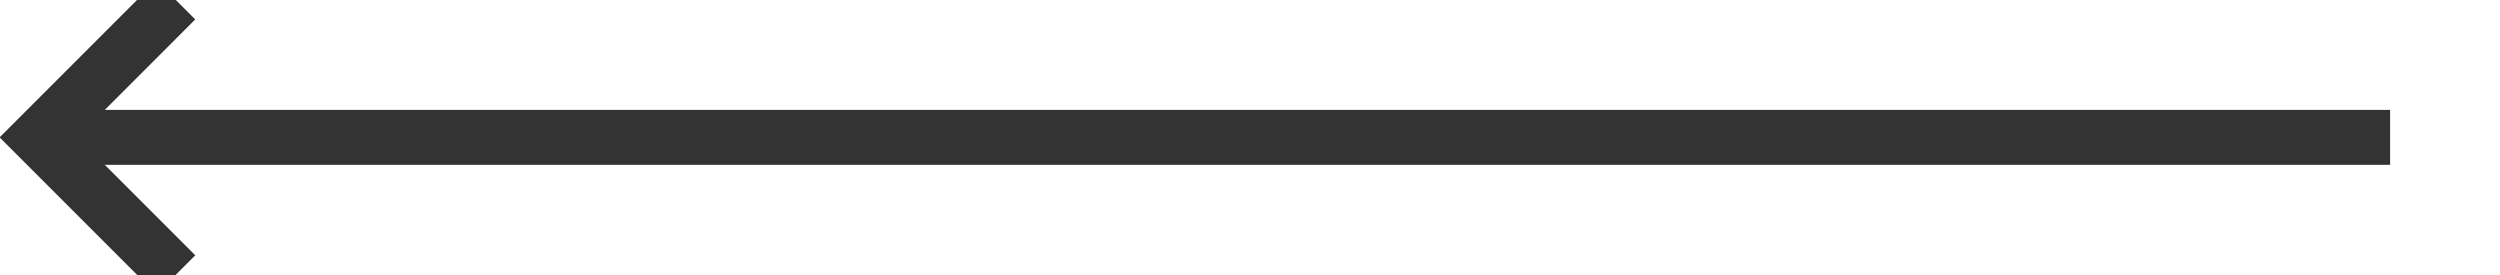
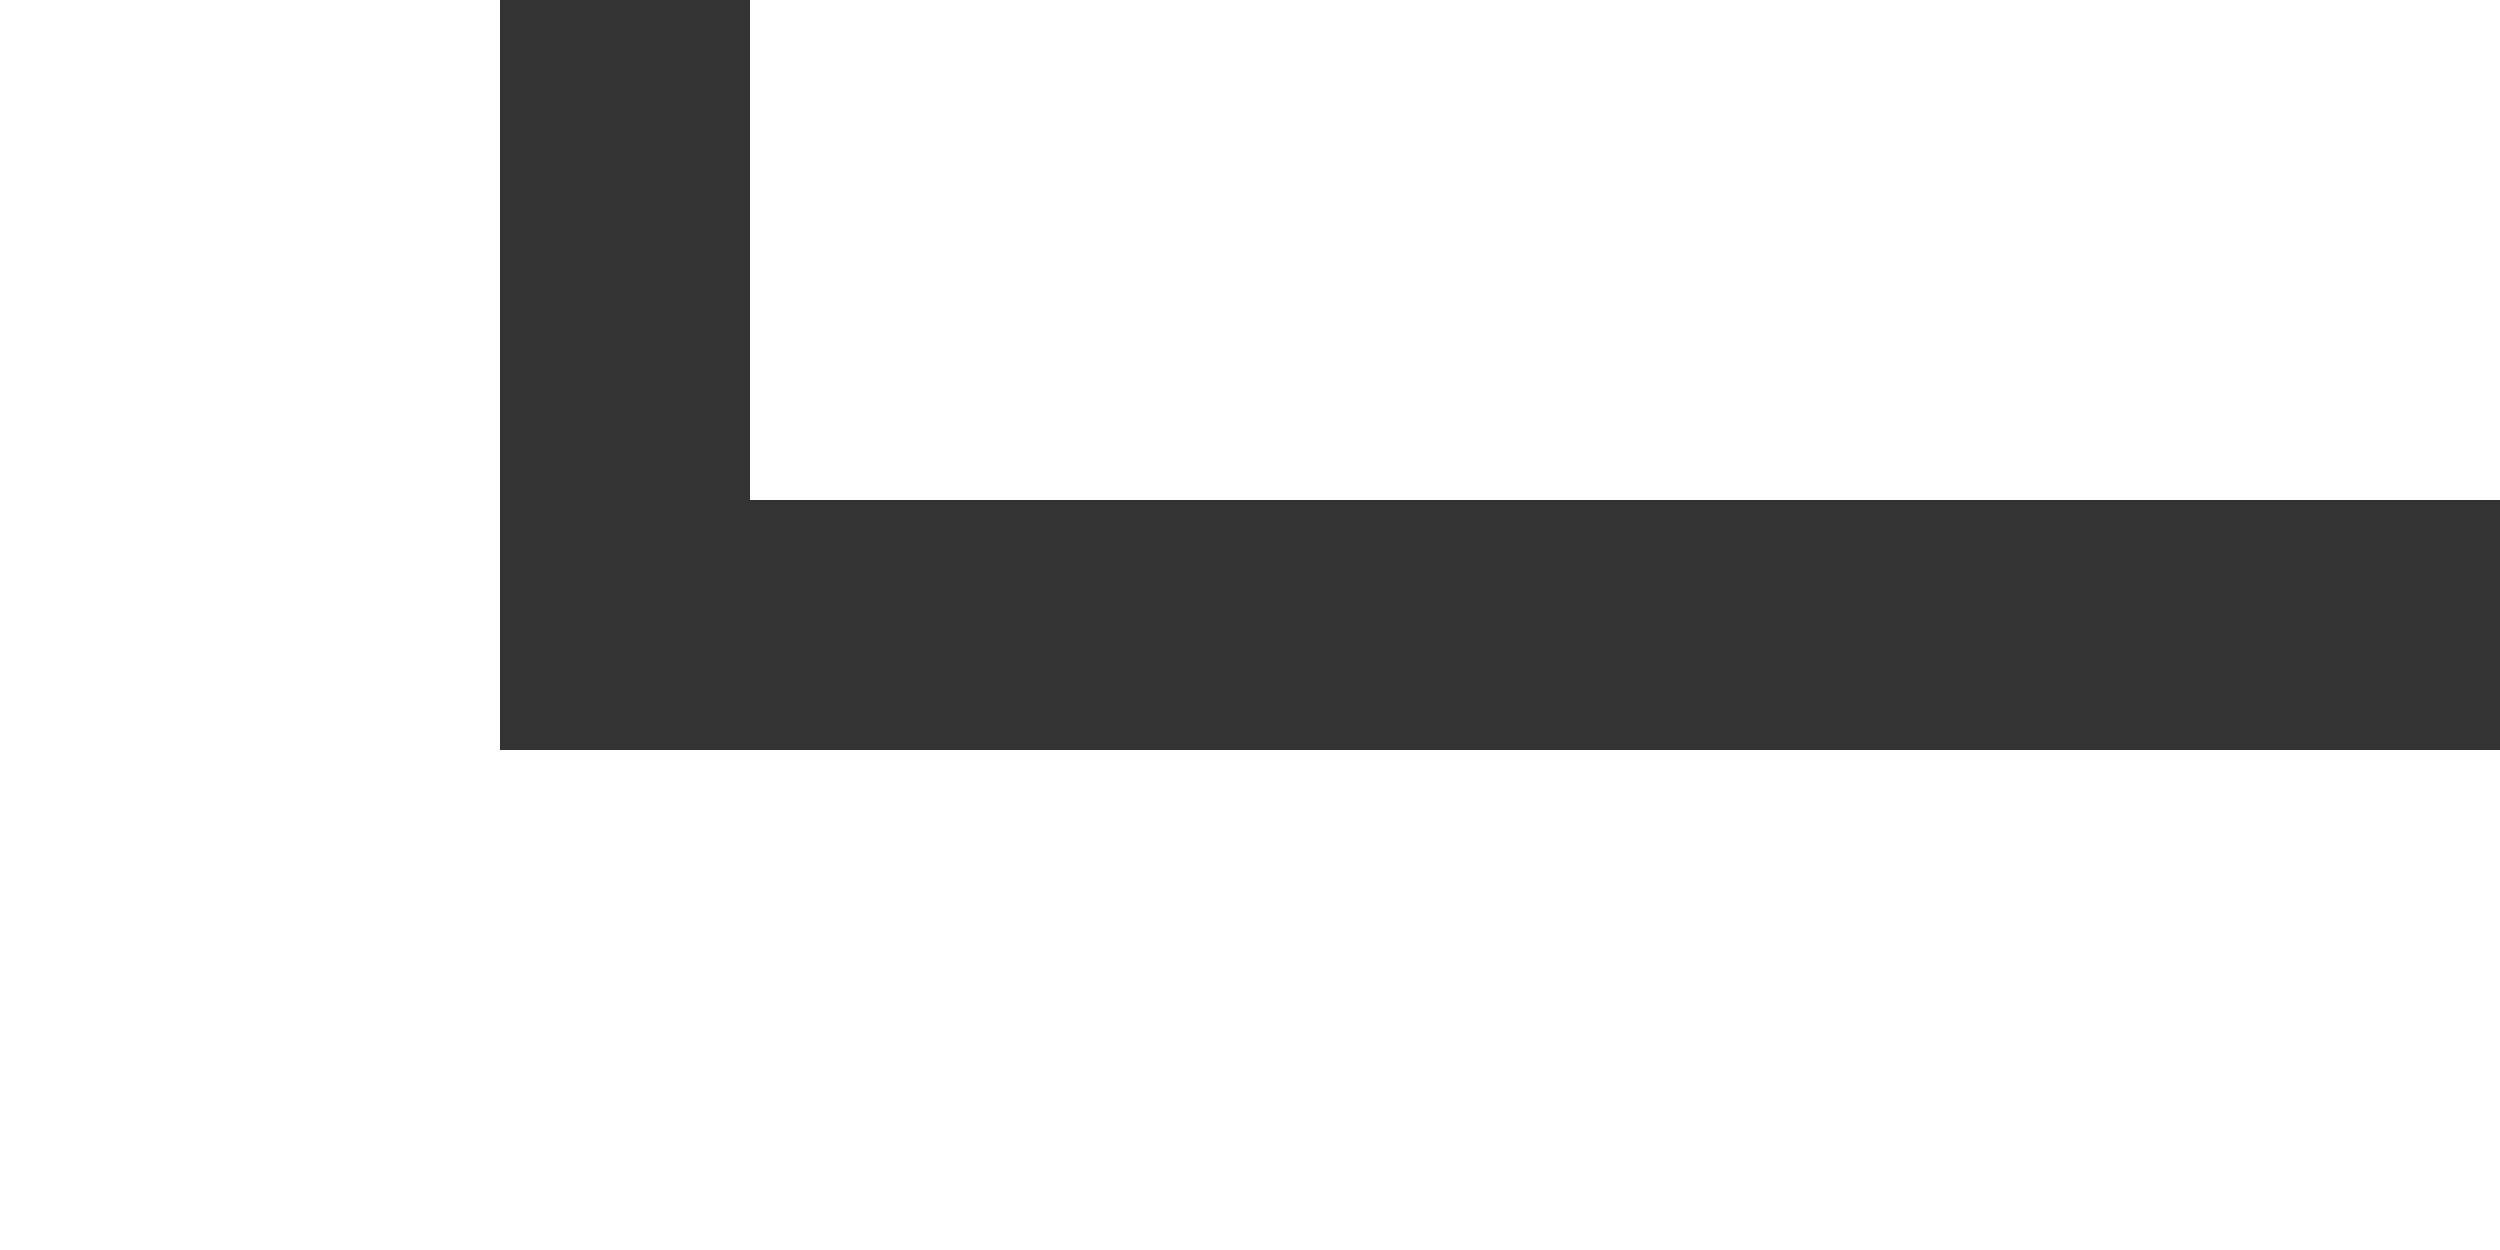
- <svg xmlns="http://www.w3.org/2000/svg" version="1.1" width="91px" height="10px" preserveAspectRatio="xMinYMid meet" viewBox="1199 236  91 8">
-   <path d="M 1286 240  L 1201 240  " stroke-width="2" stroke="#333333" fill="none" />
-   <path d="M 1206.107 244.293  L 1201.814 240  L 1206.107 235.707  L 1204.693 234.293  L 1199.693 239.293  L 1198.986 240  L 1199.693 240.707  L 1204.693 245.707  L 1206.107 244.293  Z " fill-rule="nonzero" fill="#333333" stroke="none" />
+ <svg xmlns="http://www.w3.org/2000/svg" version="1.1" width="20px" height="10px" preserveAspectRatio="xMinYMid meet" viewBox="845 799  20 8">
+   <path d="M 866 803  L 850 803  L 850 733  L 863 733  " stroke-width="2" stroke="#333333" fill="none" />
+   <path d="M 857.893 728.707  L 862.186 733  L 857.893 737.293  L 859.307 738.707  L 864.307 733.707  L 865.014 733  L 864.307 732.293  L 859.307 727.293  L 857.893 728.707  Z " fill-rule="nonzero" fill="#333333" stroke="none" />
</svg>
